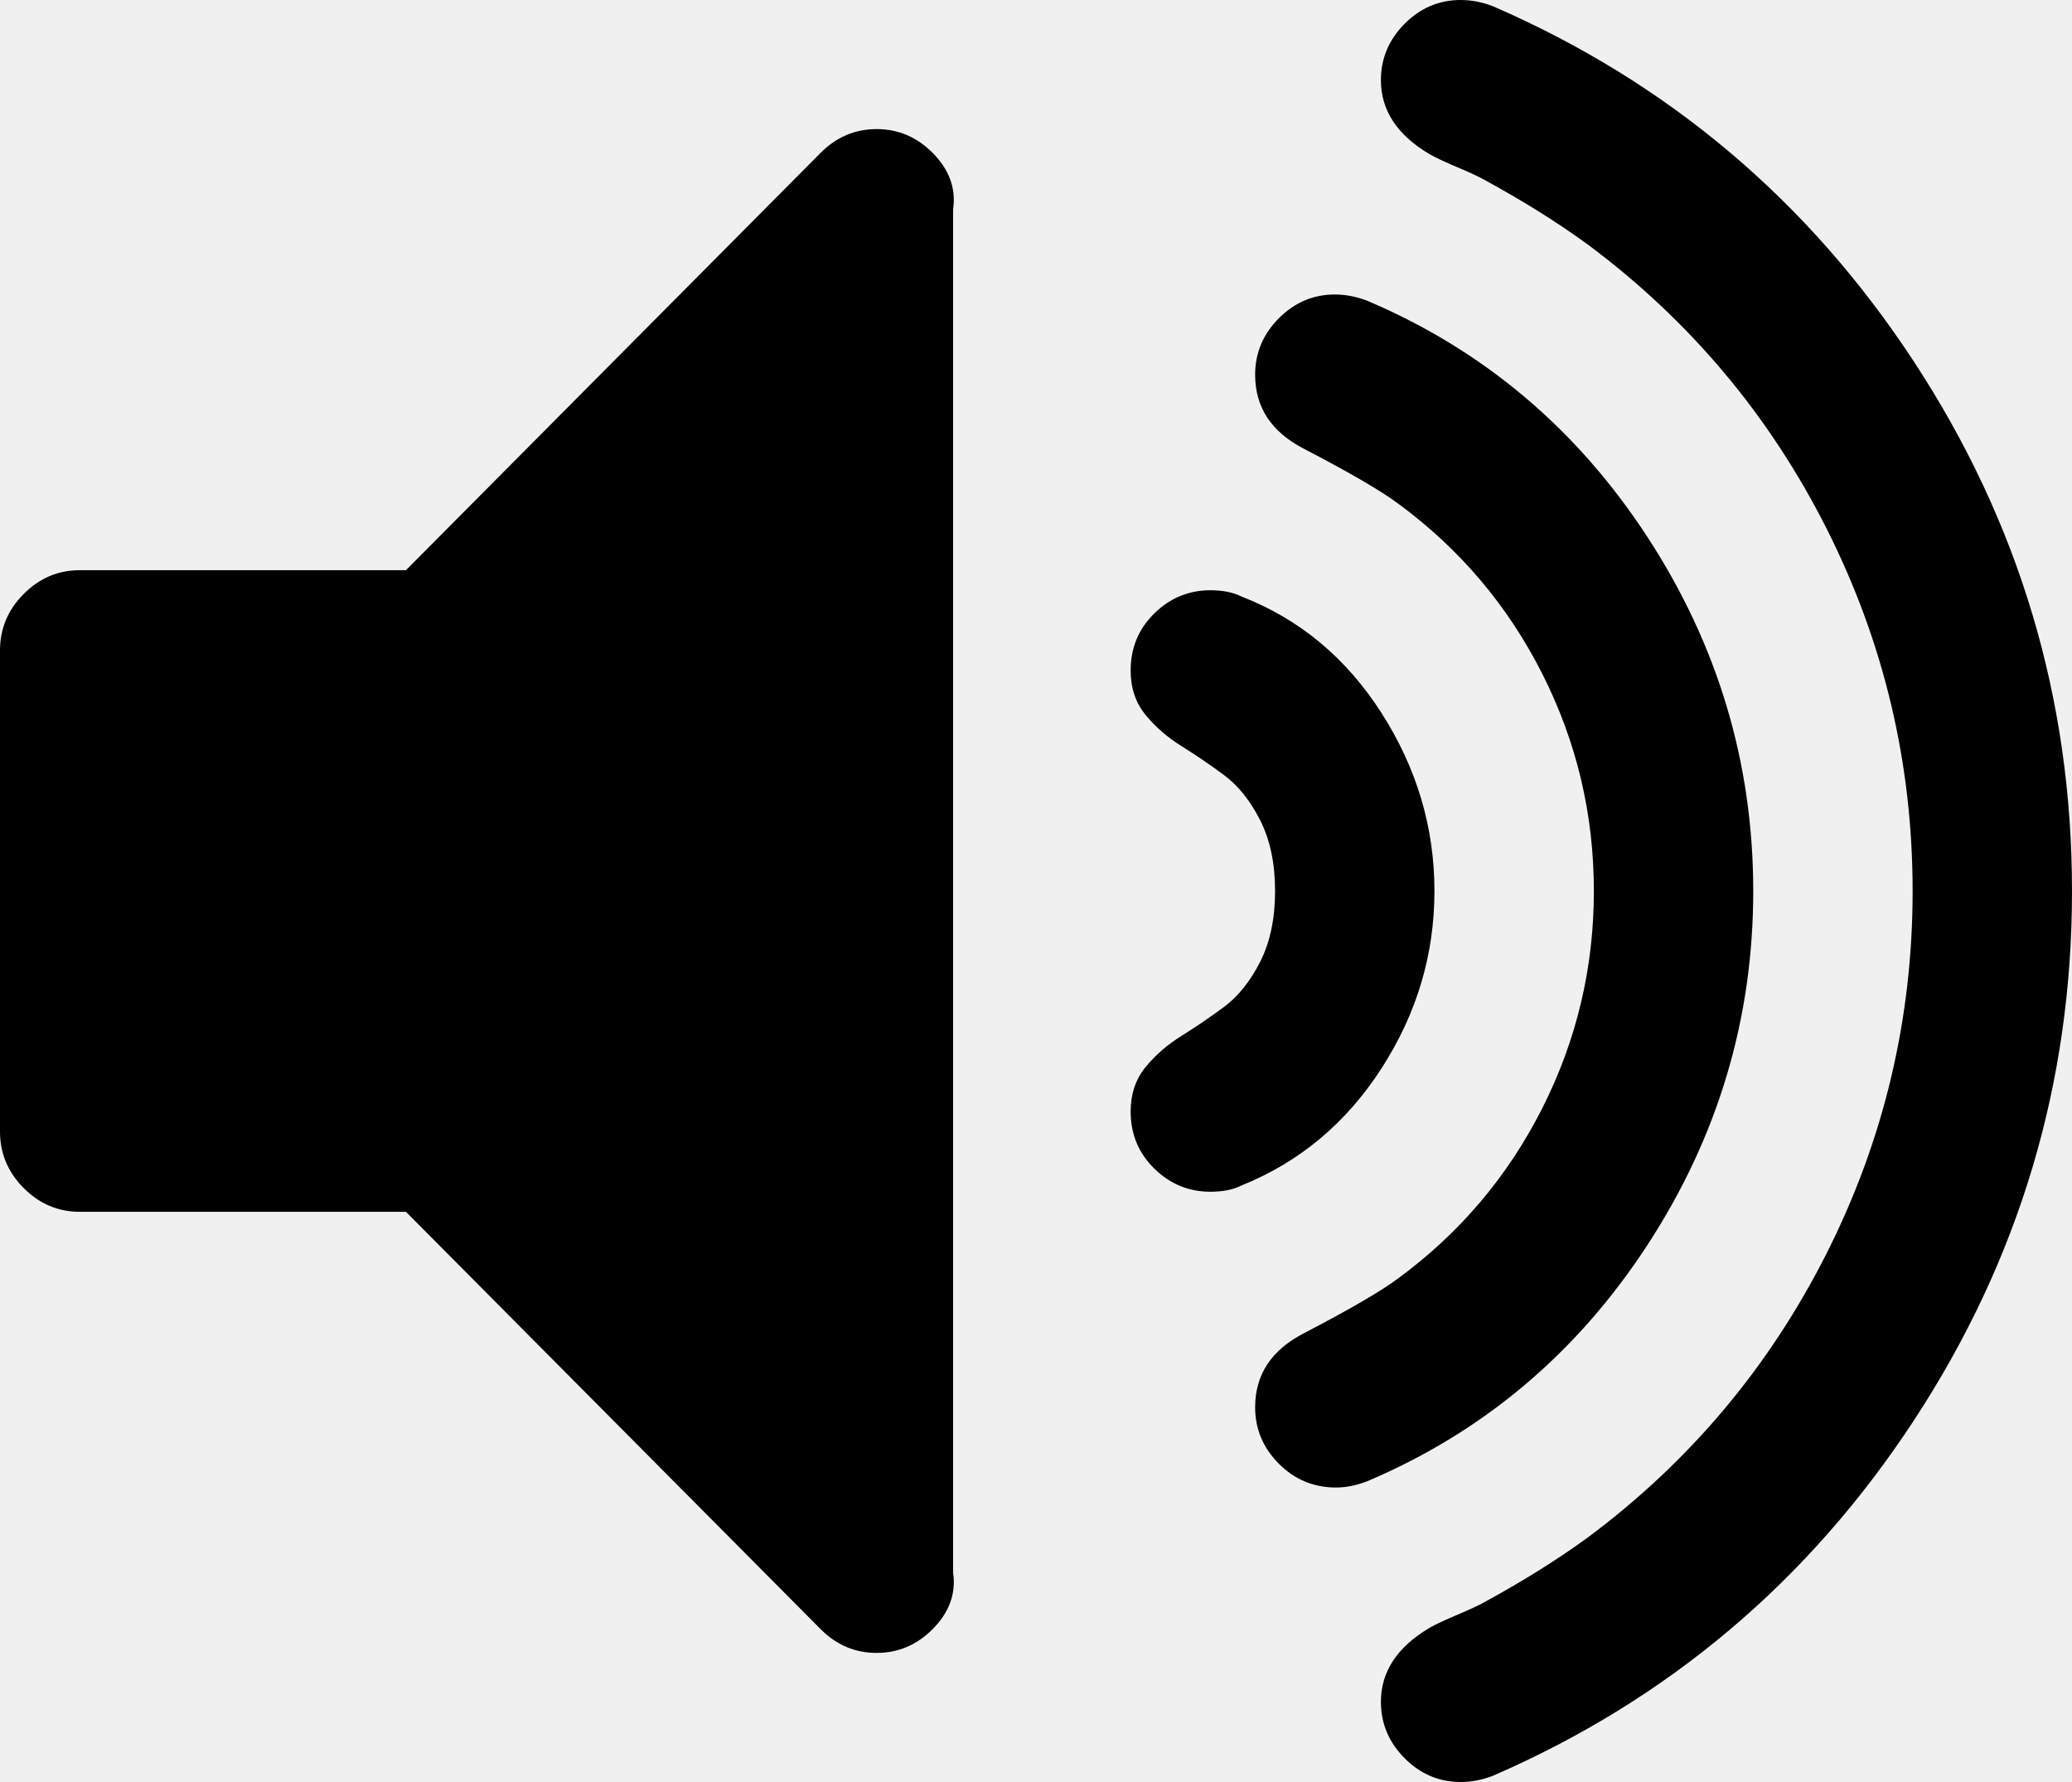
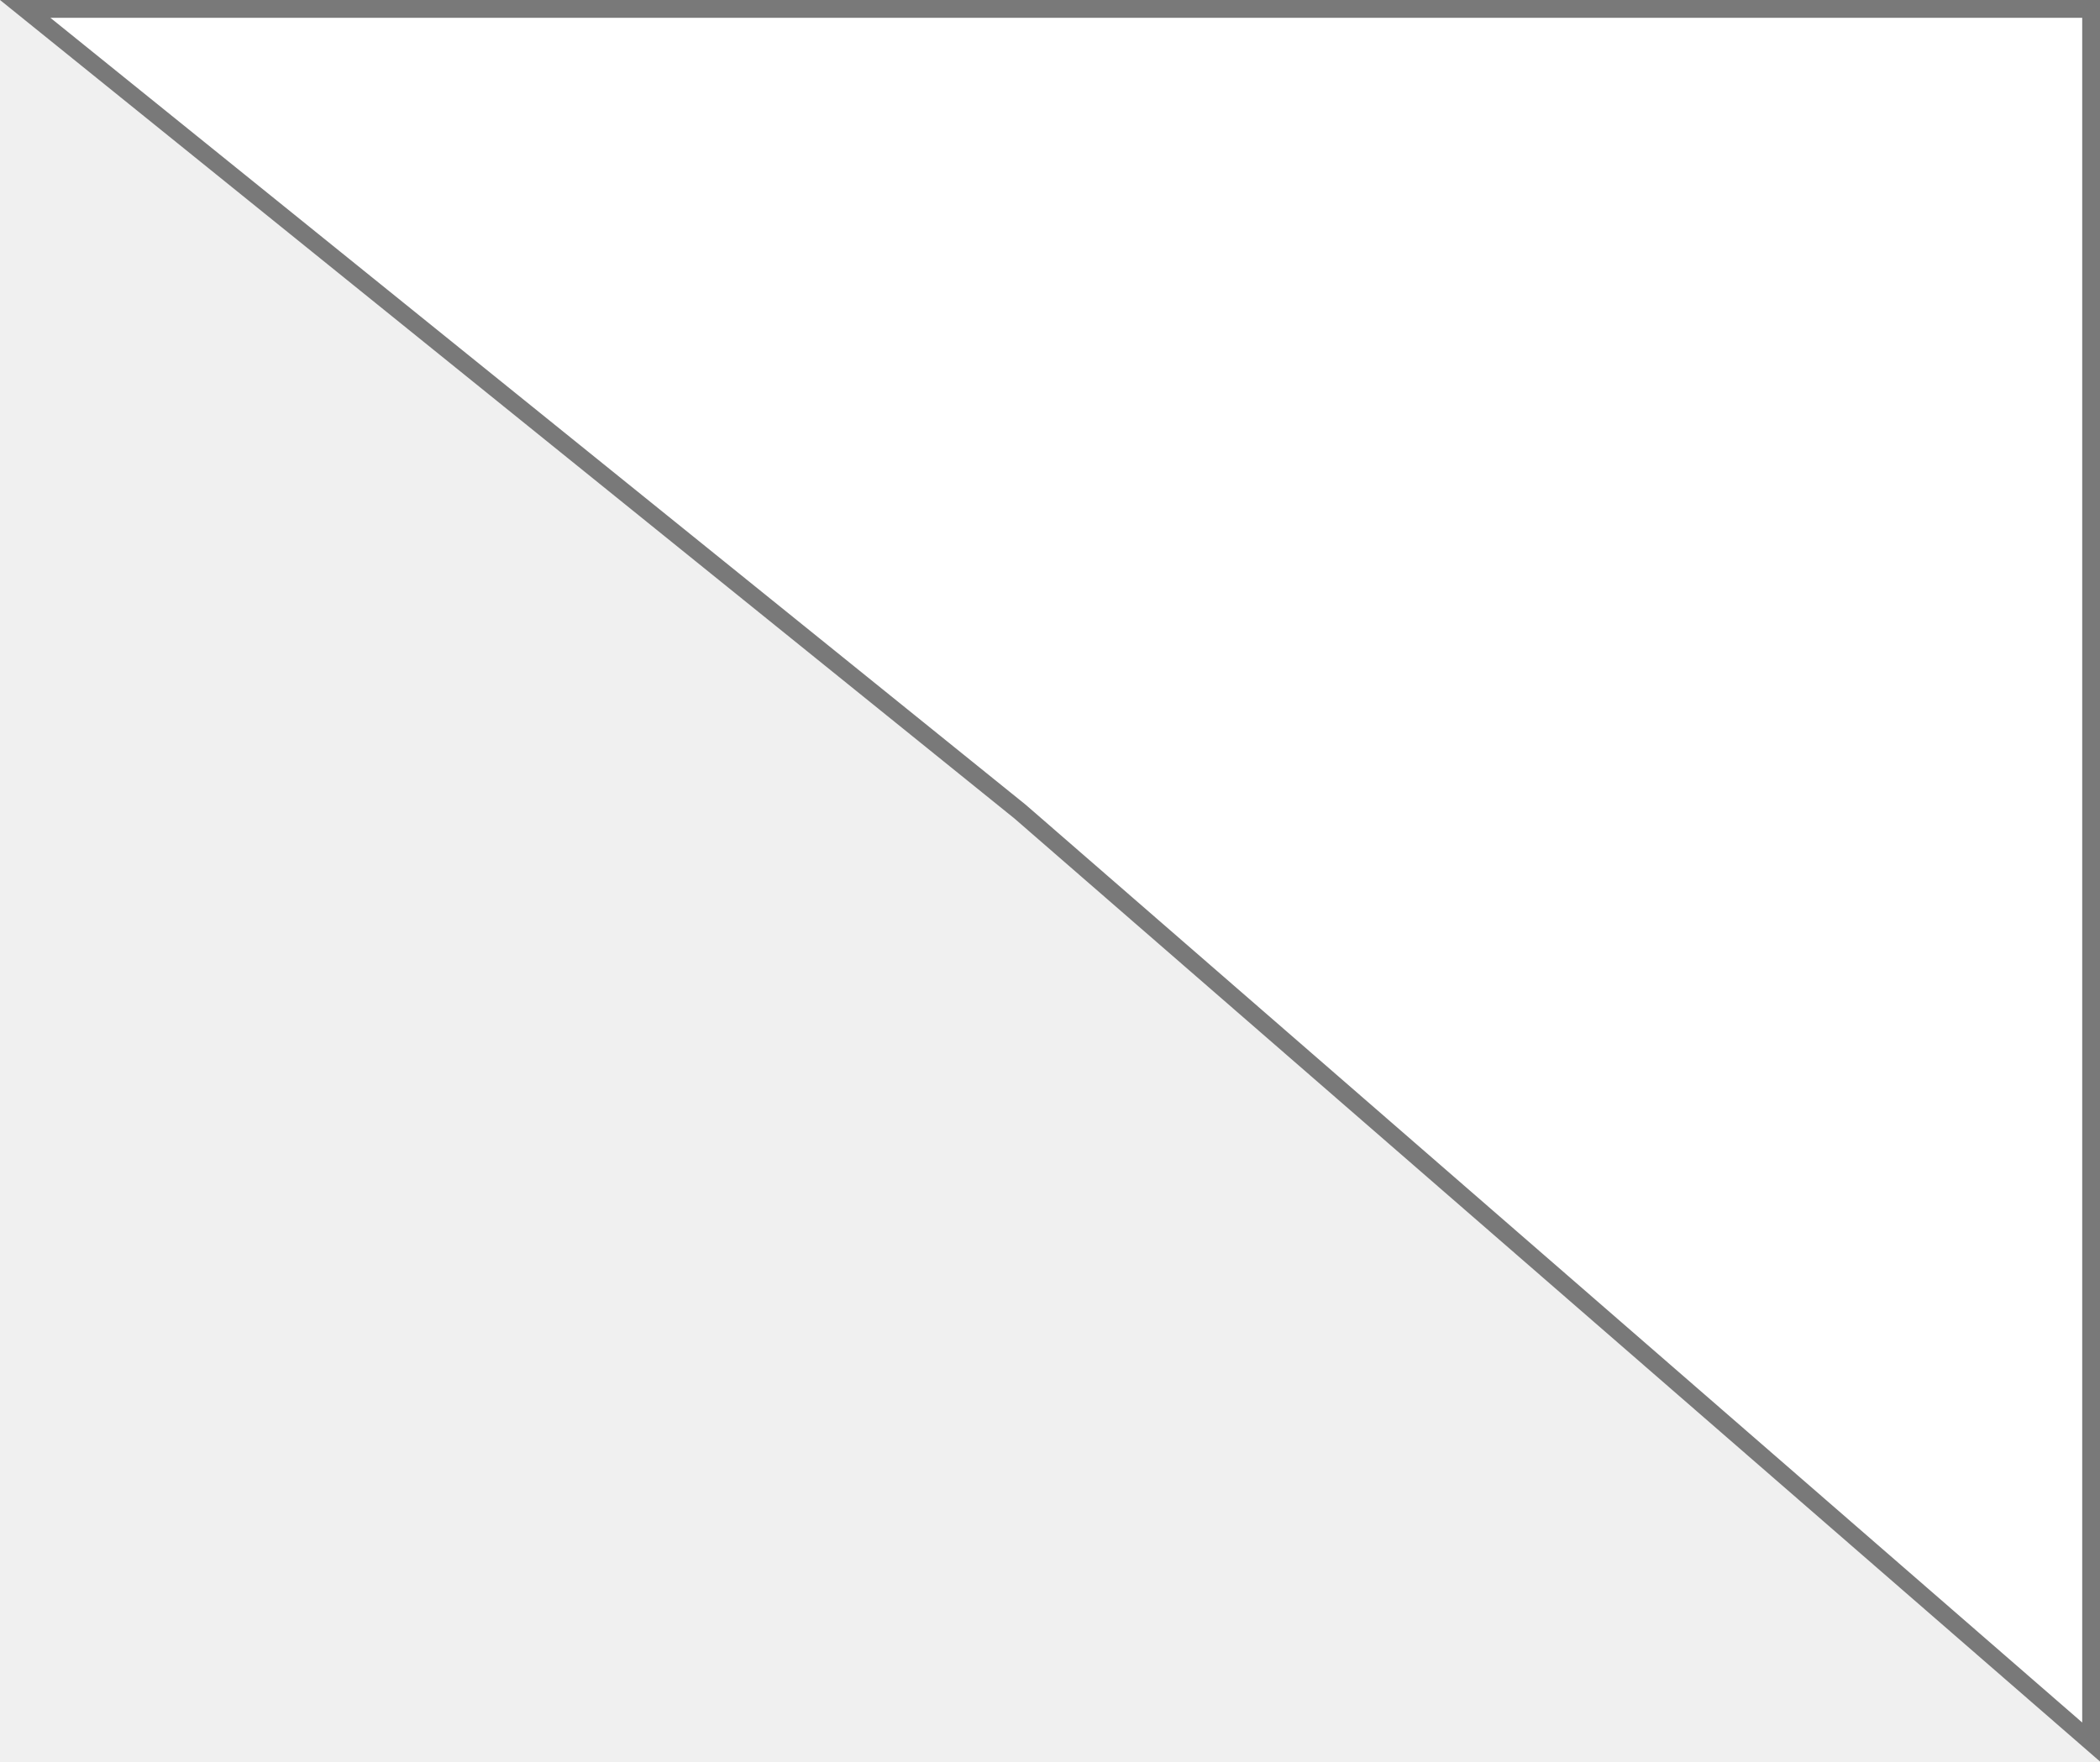
- <svg xmlns="http://www.w3.org/2000/svg" version="1.1" width="50px" height="43px">
-   <g transform="translate(-106 -655 )">
-     <path d="M 22.506 3.689  C 22.887 4.072  23.077 4.526  23 5.05  L 23 37.95  C 23.077 38.474  22.887 38.928  22.506 39.311  C 22.125 39.694  21.675 39.885  21.154 39.885  C 20.633 39.885  20.182 39.694  19.802 39.311  L 9.796 29.241  L 1.923 29.241  C 1.402 29.241  0.952 29.05  0.571 28.667  C 0.19 28.284  0 27.83  0 27.306  L 0 15.694  C 0 15.17  0.19 14.716  0.571 14.333  C 0.952 13.95  1.402 13.759  1.923 13.759  L 9.796 13.759  L 19.802 3.689  C 20.182 3.306  20.633 3.115  21.154 3.115  C 21.675 3.115  22.125 3.306  22.506 3.689  Z M 33.338 17.206  C 34.19 18.537  34.615 19.968  34.615 21.5  C 34.615 23.032  34.19 24.458  33.338 25.779  C 32.487 27.099  31.36 28.042  29.958 28.606  C 29.758 28.707  29.507 28.757  29.207 28.757  C 28.686 28.757  28.235 28.571  27.855 28.198  C 27.474 27.825  27.284 27.366  27.284 26.822  C 27.284 26.399  27.404 26.041  27.644 25.749  C 27.885 25.456  28.175 25.204  28.516 24.993  C 28.856 24.781  29.197 24.549  29.537 24.297  C 29.878 24.045  30.168 23.682  30.409 23.209  C 30.649 22.735  30.769 22.165  30.769 21.5  C 30.769 20.835  30.649 20.265  30.409 19.791  C 30.168 19.318  29.878 18.955  29.537 18.703  C 29.197 18.451  28.856 18.219  28.516 18.007  C 28.175 17.796  27.885 17.544  27.644 17.251  C 27.404 16.959  27.284 16.601  27.284 16.178  C 27.284 15.634  27.474 15.175  27.855 14.802  C 28.235 14.429  28.686 14.243  29.207 14.243  C 29.507 14.243  29.758 14.293  29.958 14.394  C 31.36 14.938  32.487 15.876  33.338 17.206  Z M 39.754 12.957  C 41.456 15.568  42.308 18.416  42.308 21.5  C 42.308 24.584  41.456 27.432  39.754 30.043  C 38.051 32.653  35.797 34.553  32.993 35.743  C 32.732 35.843  32.482 35.894  32.242 35.894  C 31.701 35.894  31.24 35.702  30.859 35.319  C 30.479 34.936  30.288 34.483  30.288 33.959  C 30.288 33.172  30.679 32.578  31.46 32.174  C 32.582 31.59  33.343 31.146  33.744 30.844  C 35.226 29.755  36.383 28.389  37.215 26.746  C 38.046 25.103  38.462 23.355  38.462 21.5  C 38.462 19.645  38.046 17.897  37.215 16.254  C 36.383 14.611  35.226 13.245  33.744 12.156  C 33.343 11.854  32.582 11.41  31.46 10.826  C 30.679 10.422  30.288 9.828  30.288 9.041  C 30.288 8.517  30.479 8.064  30.859 7.681  C 31.24 7.298  31.691 7.106  32.212 7.106  C 32.472 7.106  32.732 7.157  32.993 7.257  C 35.797 8.447  38.051 10.347  39.754 12.957  Z M 46.184 8.724  C 48.728 12.605  50 16.863  50 21.5  C 50 26.137  48.728 30.395  46.184 34.276  C 43.64 38.157  40.254 41.014  36.028 42.849  C 35.767 42.95  35.507 43  35.246 43  C 34.726 43  34.275 42.808  33.894 42.425  C 33.514 42.042  33.323 41.589  33.323 41.065  C 33.323 40.339  33.714 39.744  34.495 39.281  C 34.635 39.2  34.861 39.094  35.171 38.963  C 35.482 38.832  35.707 38.726  35.847 38.646  C 36.769 38.142  37.59 37.628  38.311 37.103  C 40.775 35.269  42.698 32.981  44.081 30.239  C 45.463 27.497  46.154 24.584  46.154 21.5  C 46.154 18.416  45.463 15.503  44.081 12.761  C 42.698 10.019  40.775 7.731  38.311 5.897  C 37.59 5.372  36.769 4.858  35.847 4.354  C 35.707 4.274  35.482 4.168  35.171 4.037  C 34.861 3.906  34.635 3.8  34.495 3.719  C 33.714 3.256  33.323 2.661  33.323 1.935  C 33.323 1.411  33.514 0.958  33.894 0.575  C 34.275 0.192  34.726 0  35.246 0  C 35.507 0  35.767 0.05  36.028 0.151  C 40.254 1.986  43.64 4.843  46.184 8.724  Z " fill-rule="nonzero" fill="#000000" stroke="none" transform="matrix(1 0 0 1 106 655 )" />
+ <svg xmlns="http://www.w3.org/2000/svg" version="1.1" width="118px" height="99px">
+   <defs>
+     <mask fill="white" id="clip31">
+       <path d="M 57 46  L 0 0  L 118 0  L 118 99  L 57 46  Z " fill-rule="evenodd" />
+     </mask>
+   </defs>
+   <g transform="translate(-413 -358 )">
+     <path d="M 57 46  L 0 0  L 118 0  L 118 99  L 57 46  Z " fill-rule="nonzero" fill="#ffffff" stroke="none" transform="matrix(1 0 0 1 413 358 )" />
+     <path d="M 57 46  L 0 0  L 118 0  L 118 99  L 57 46  Z " stroke-width="2" stroke="#797979" fill="none" transform="matrix(1 0 0 1 413 358 )" mask="url(#clip31)" />
  </g>
</svg>
